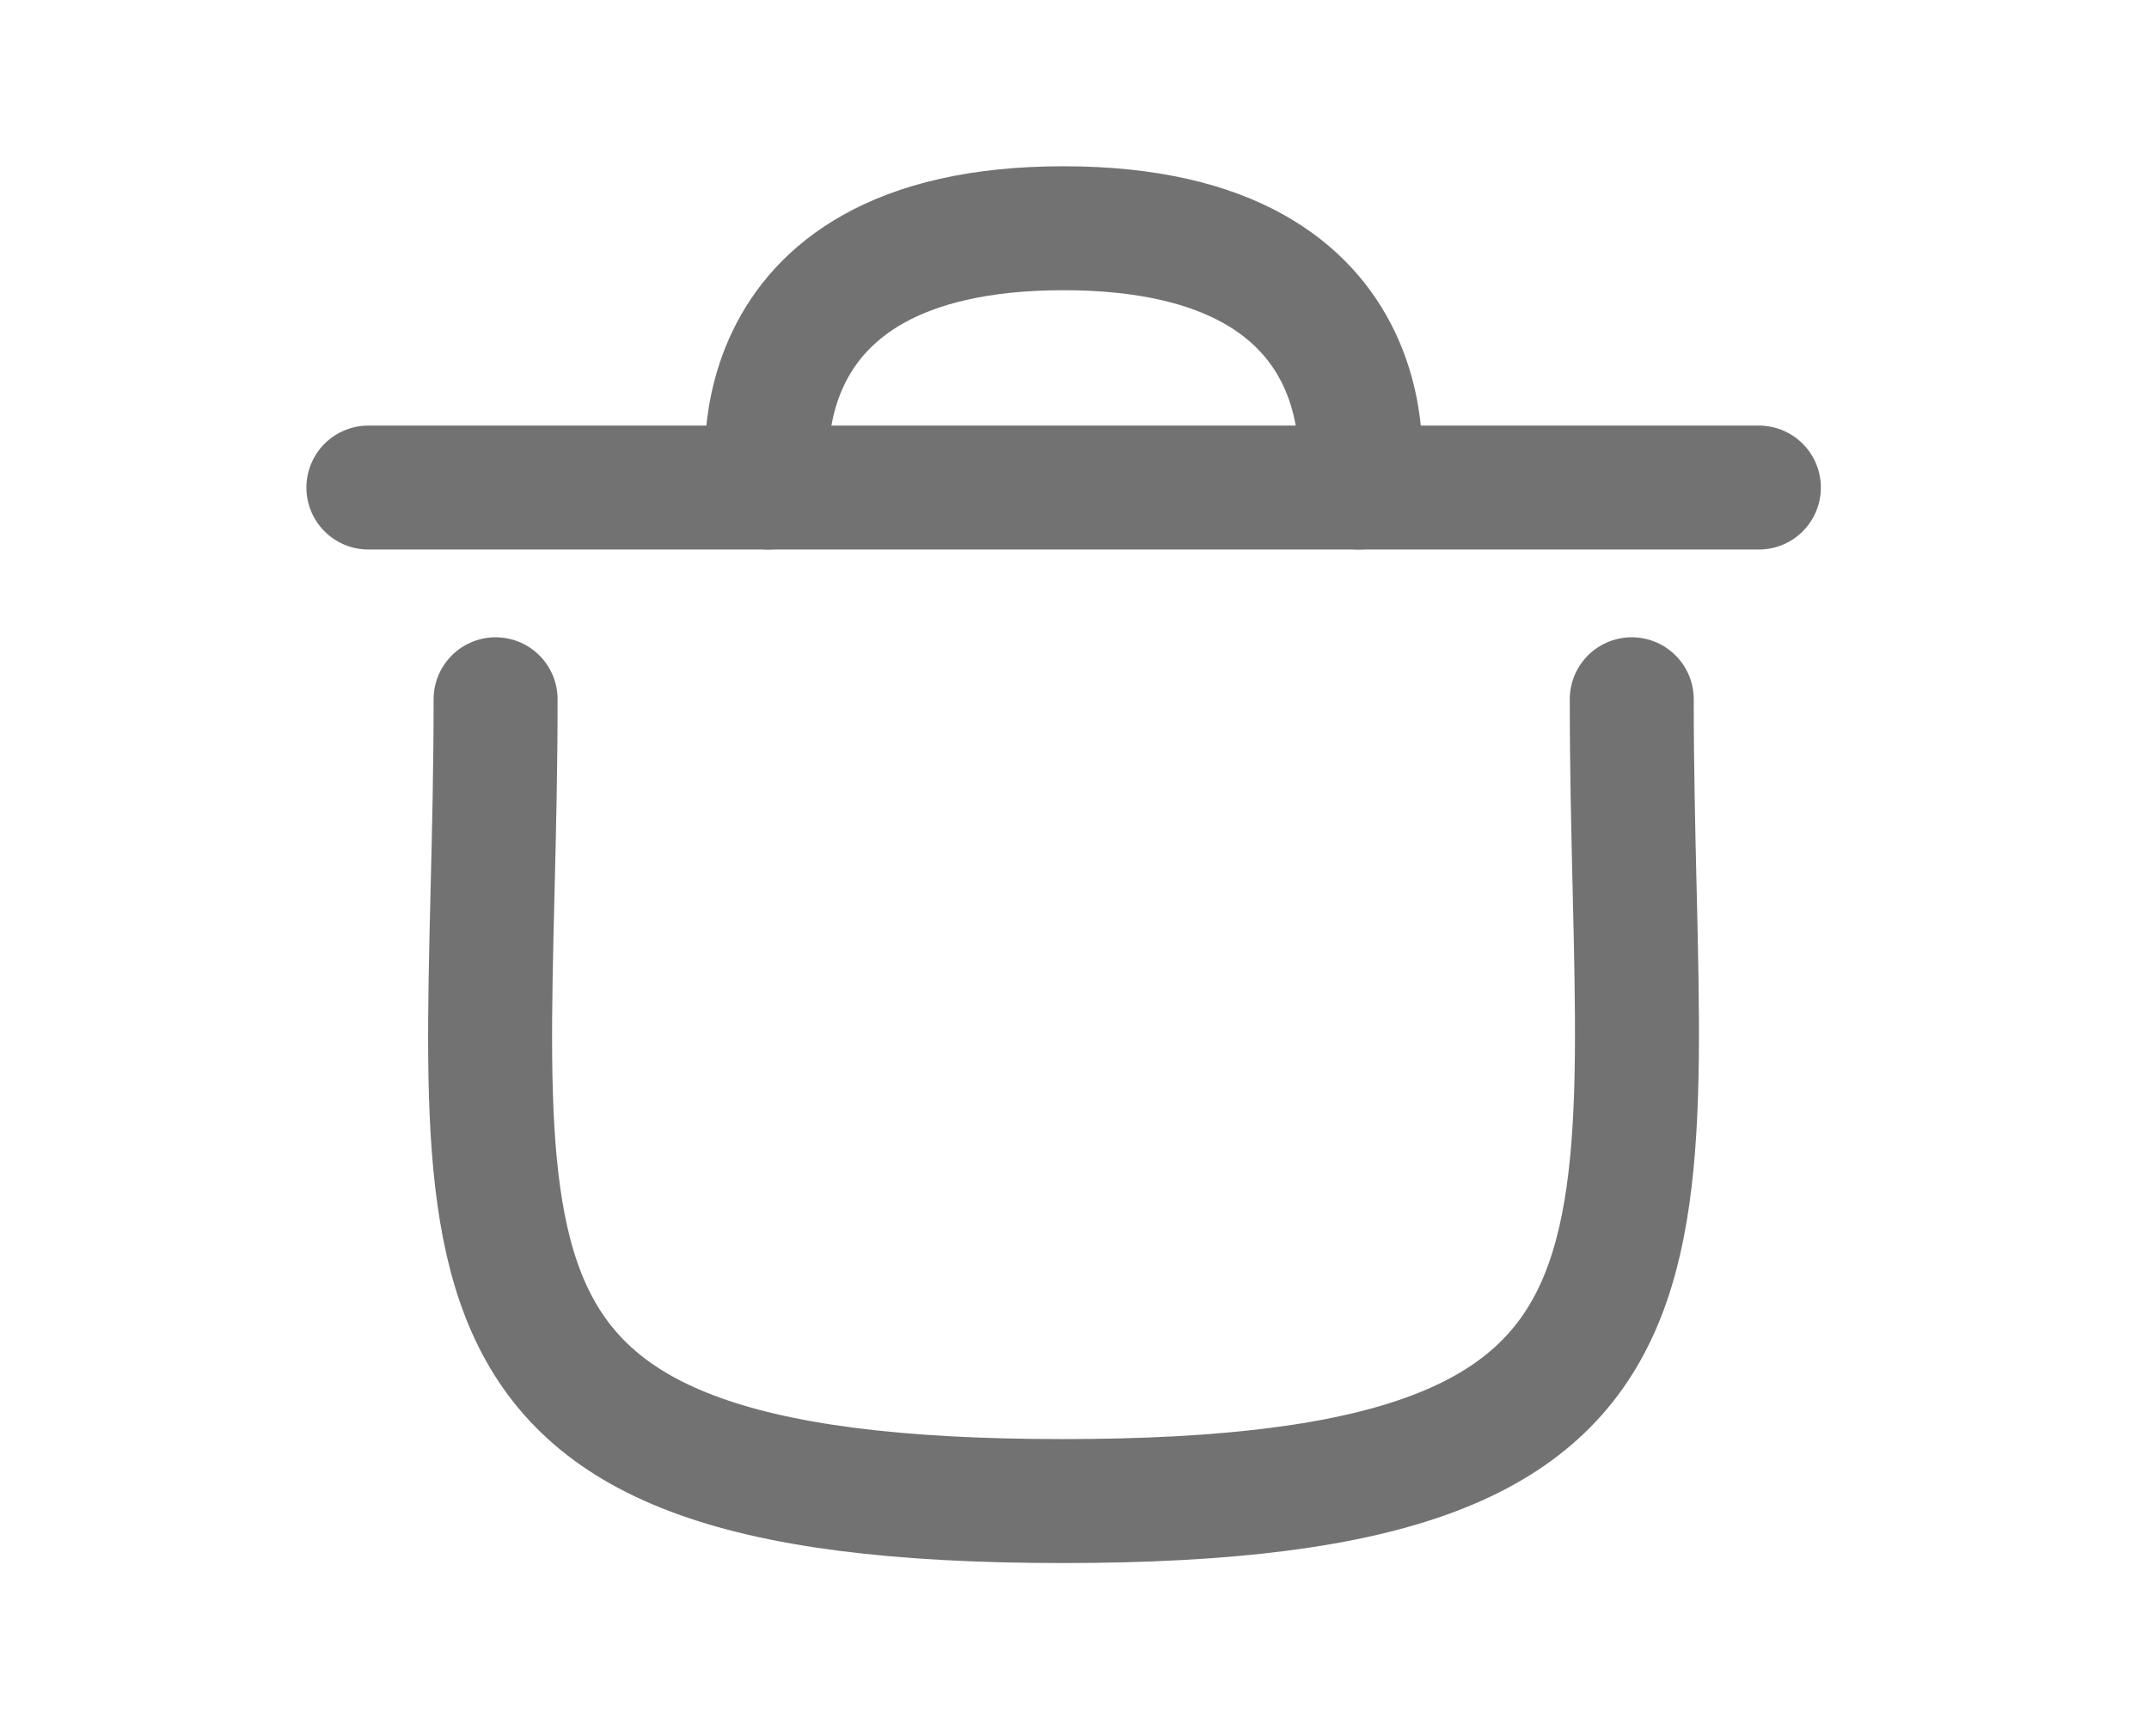
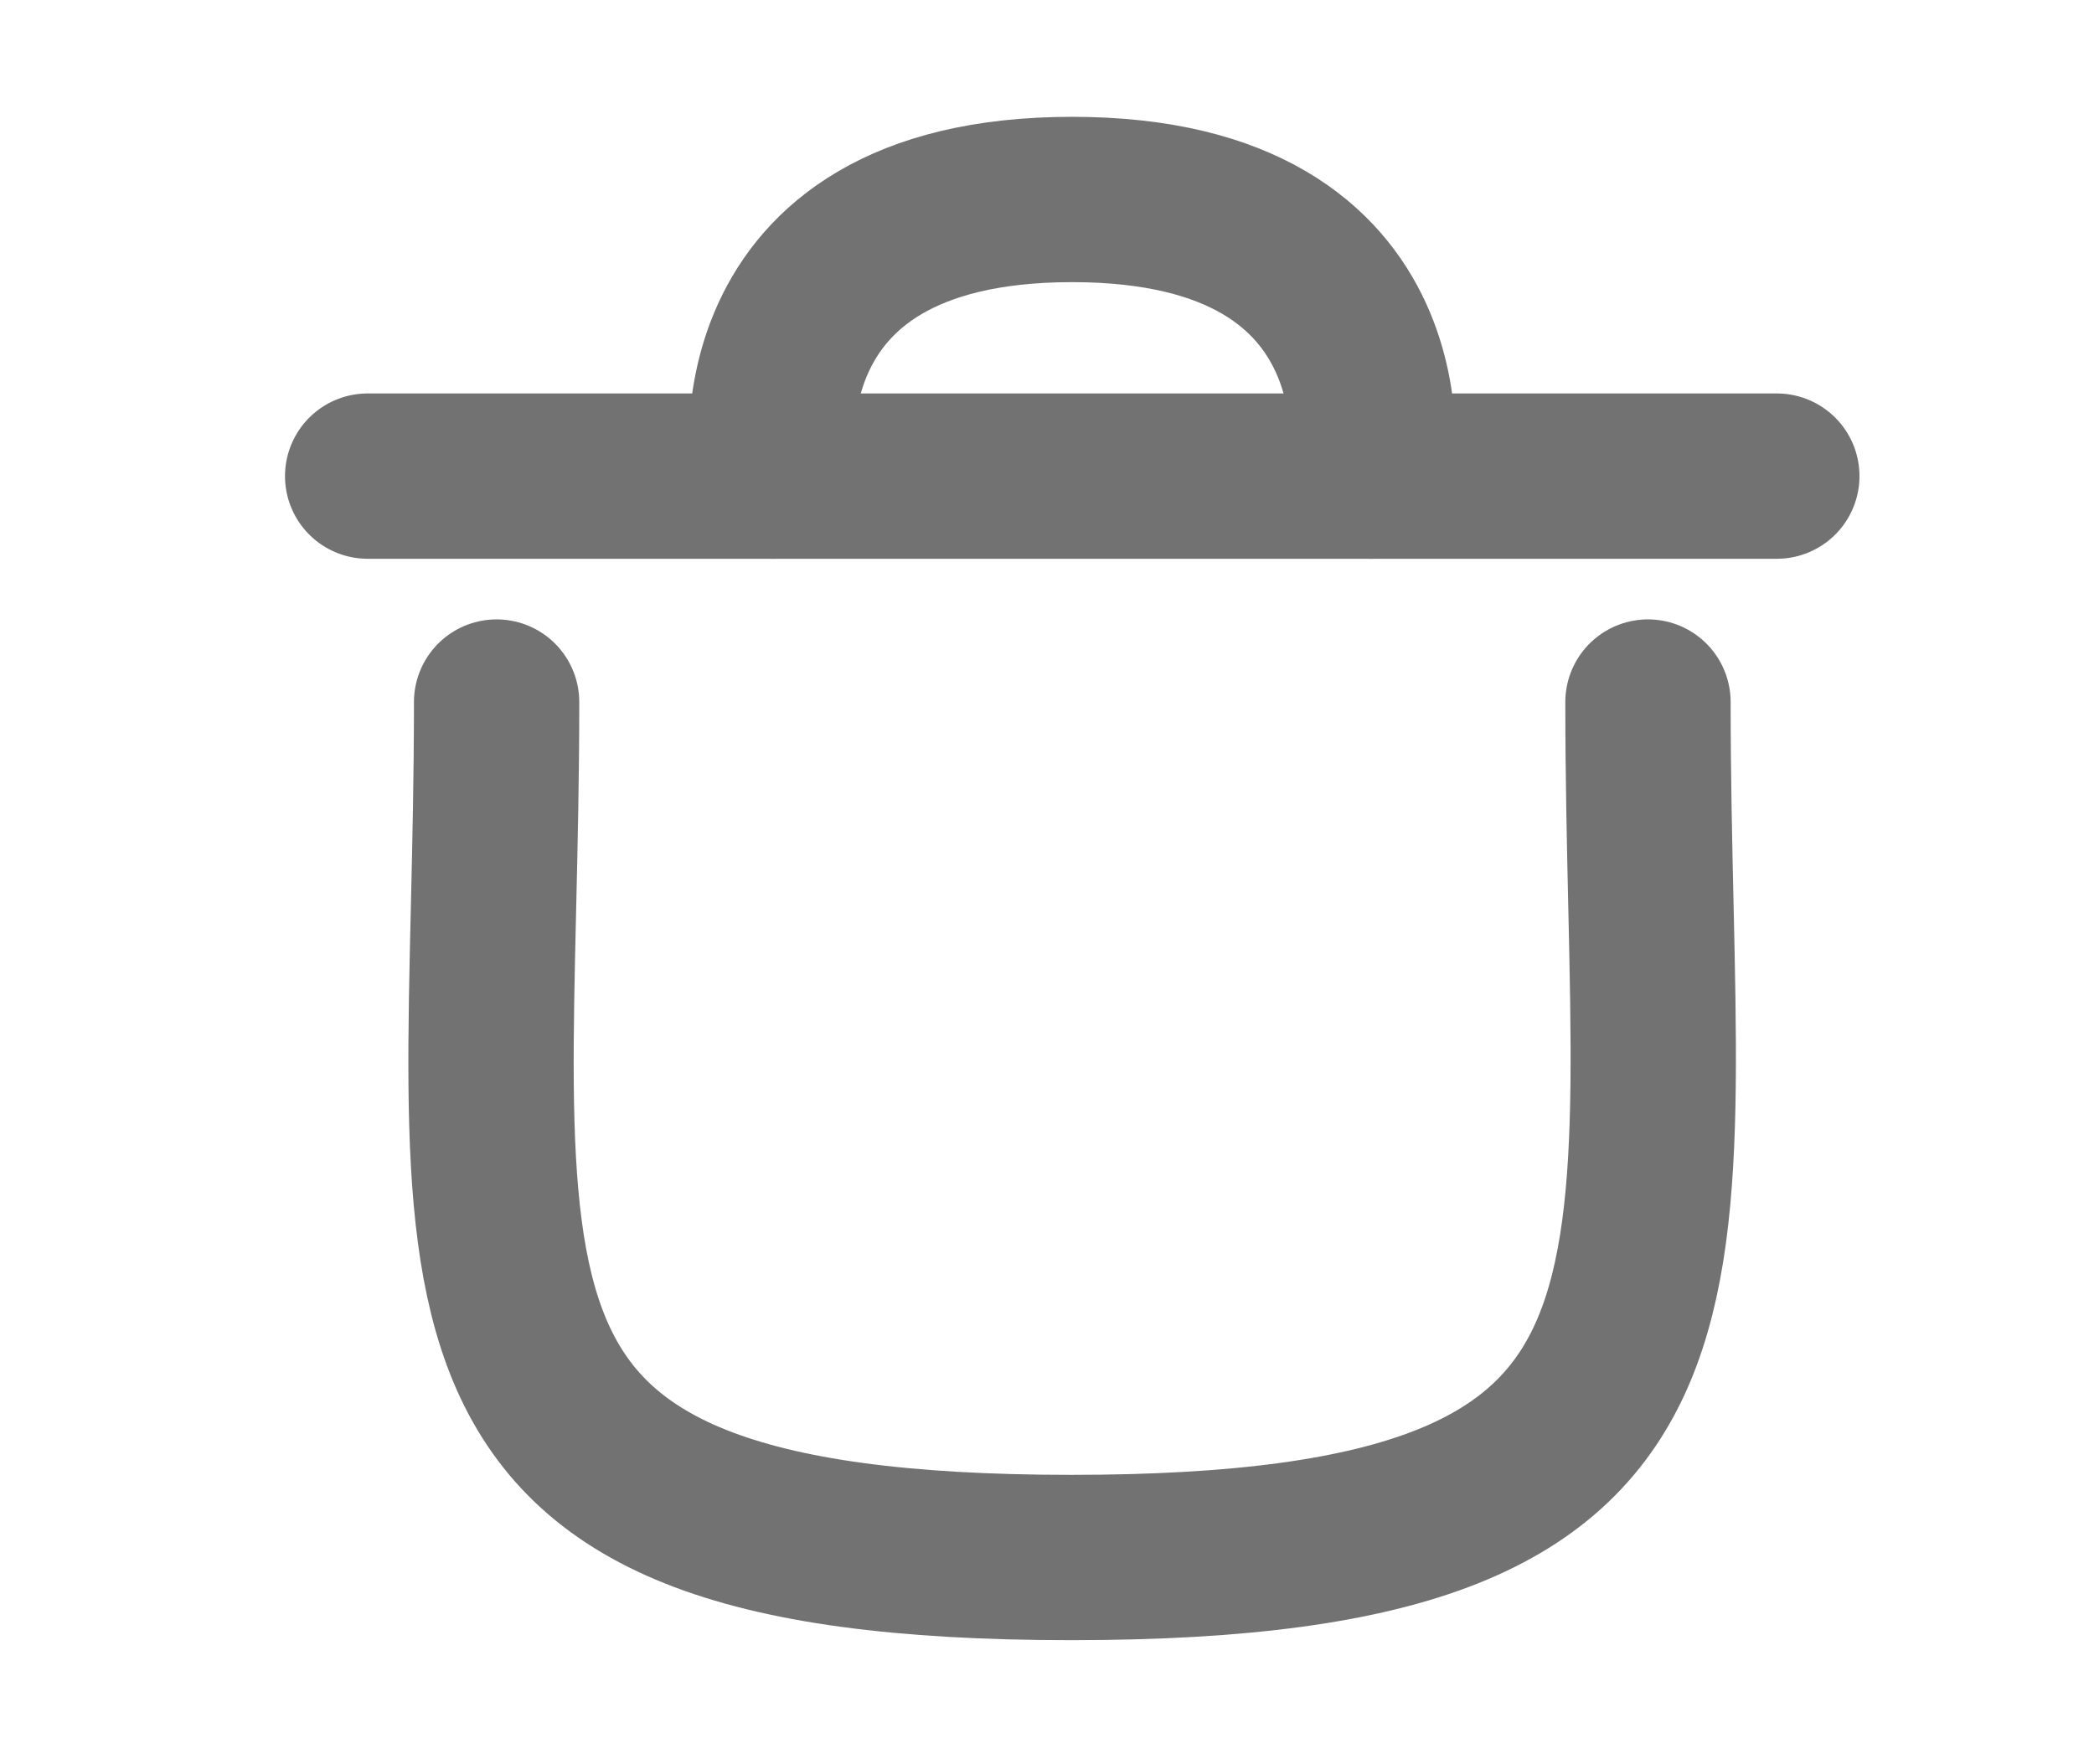
- <svg xmlns="http://www.w3.org/2000/svg" width="26" height="21" viewBox="0 0 26 21" fill="none">
-   <path d="M19.742 8.462C19.742 15.145 20.945 18.165 12.857 18.165C4.769 18.165 5.996 15.145 5.996 8.462" stroke="#727272" stroke-width="1.5" stroke-linecap="round" stroke-linejoin="round" />
-   <path d="M21.28 5.9H4.457" stroke="#727272" stroke-width="1.5" stroke-linecap="round" stroke-linejoin="round" />
-   <path d="M16.436 5.9C16.436 5.9 16.986 2.762 12.867 2.762C8.749 2.762 9.3 5.9 9.3 5.9" stroke="#727272" stroke-width="1.5" stroke-linecap="round" stroke-linejoin="round" />
+ <svg xmlns="http://www.w3.org/2000/svg" width="19" height="16" viewBox="0 0 19 16" fill="none">
+   <path d="M14.953 6.37C14.953 11.716 15.866 14.132 9.72 14.132C3.573 14.132 4.506 11.716 4.506 6.37" stroke="#727272" stroke-width="1.5" stroke-linecap="round" stroke-linejoin="round" />
+   <path d="M16.122 4.32H3.336" stroke="#727272" stroke-width="1.5" stroke-linecap="round" stroke-linejoin="round" />
+   <path d="M12.44 4.32C12.44 4.32 12.858 1.81 9.728 1.81C6.598 1.81 7.017 4.32 7.017 4.32" stroke="#727272" stroke-width="1.5" stroke-linecap="round" stroke-linejoin="round" />
</svg>
